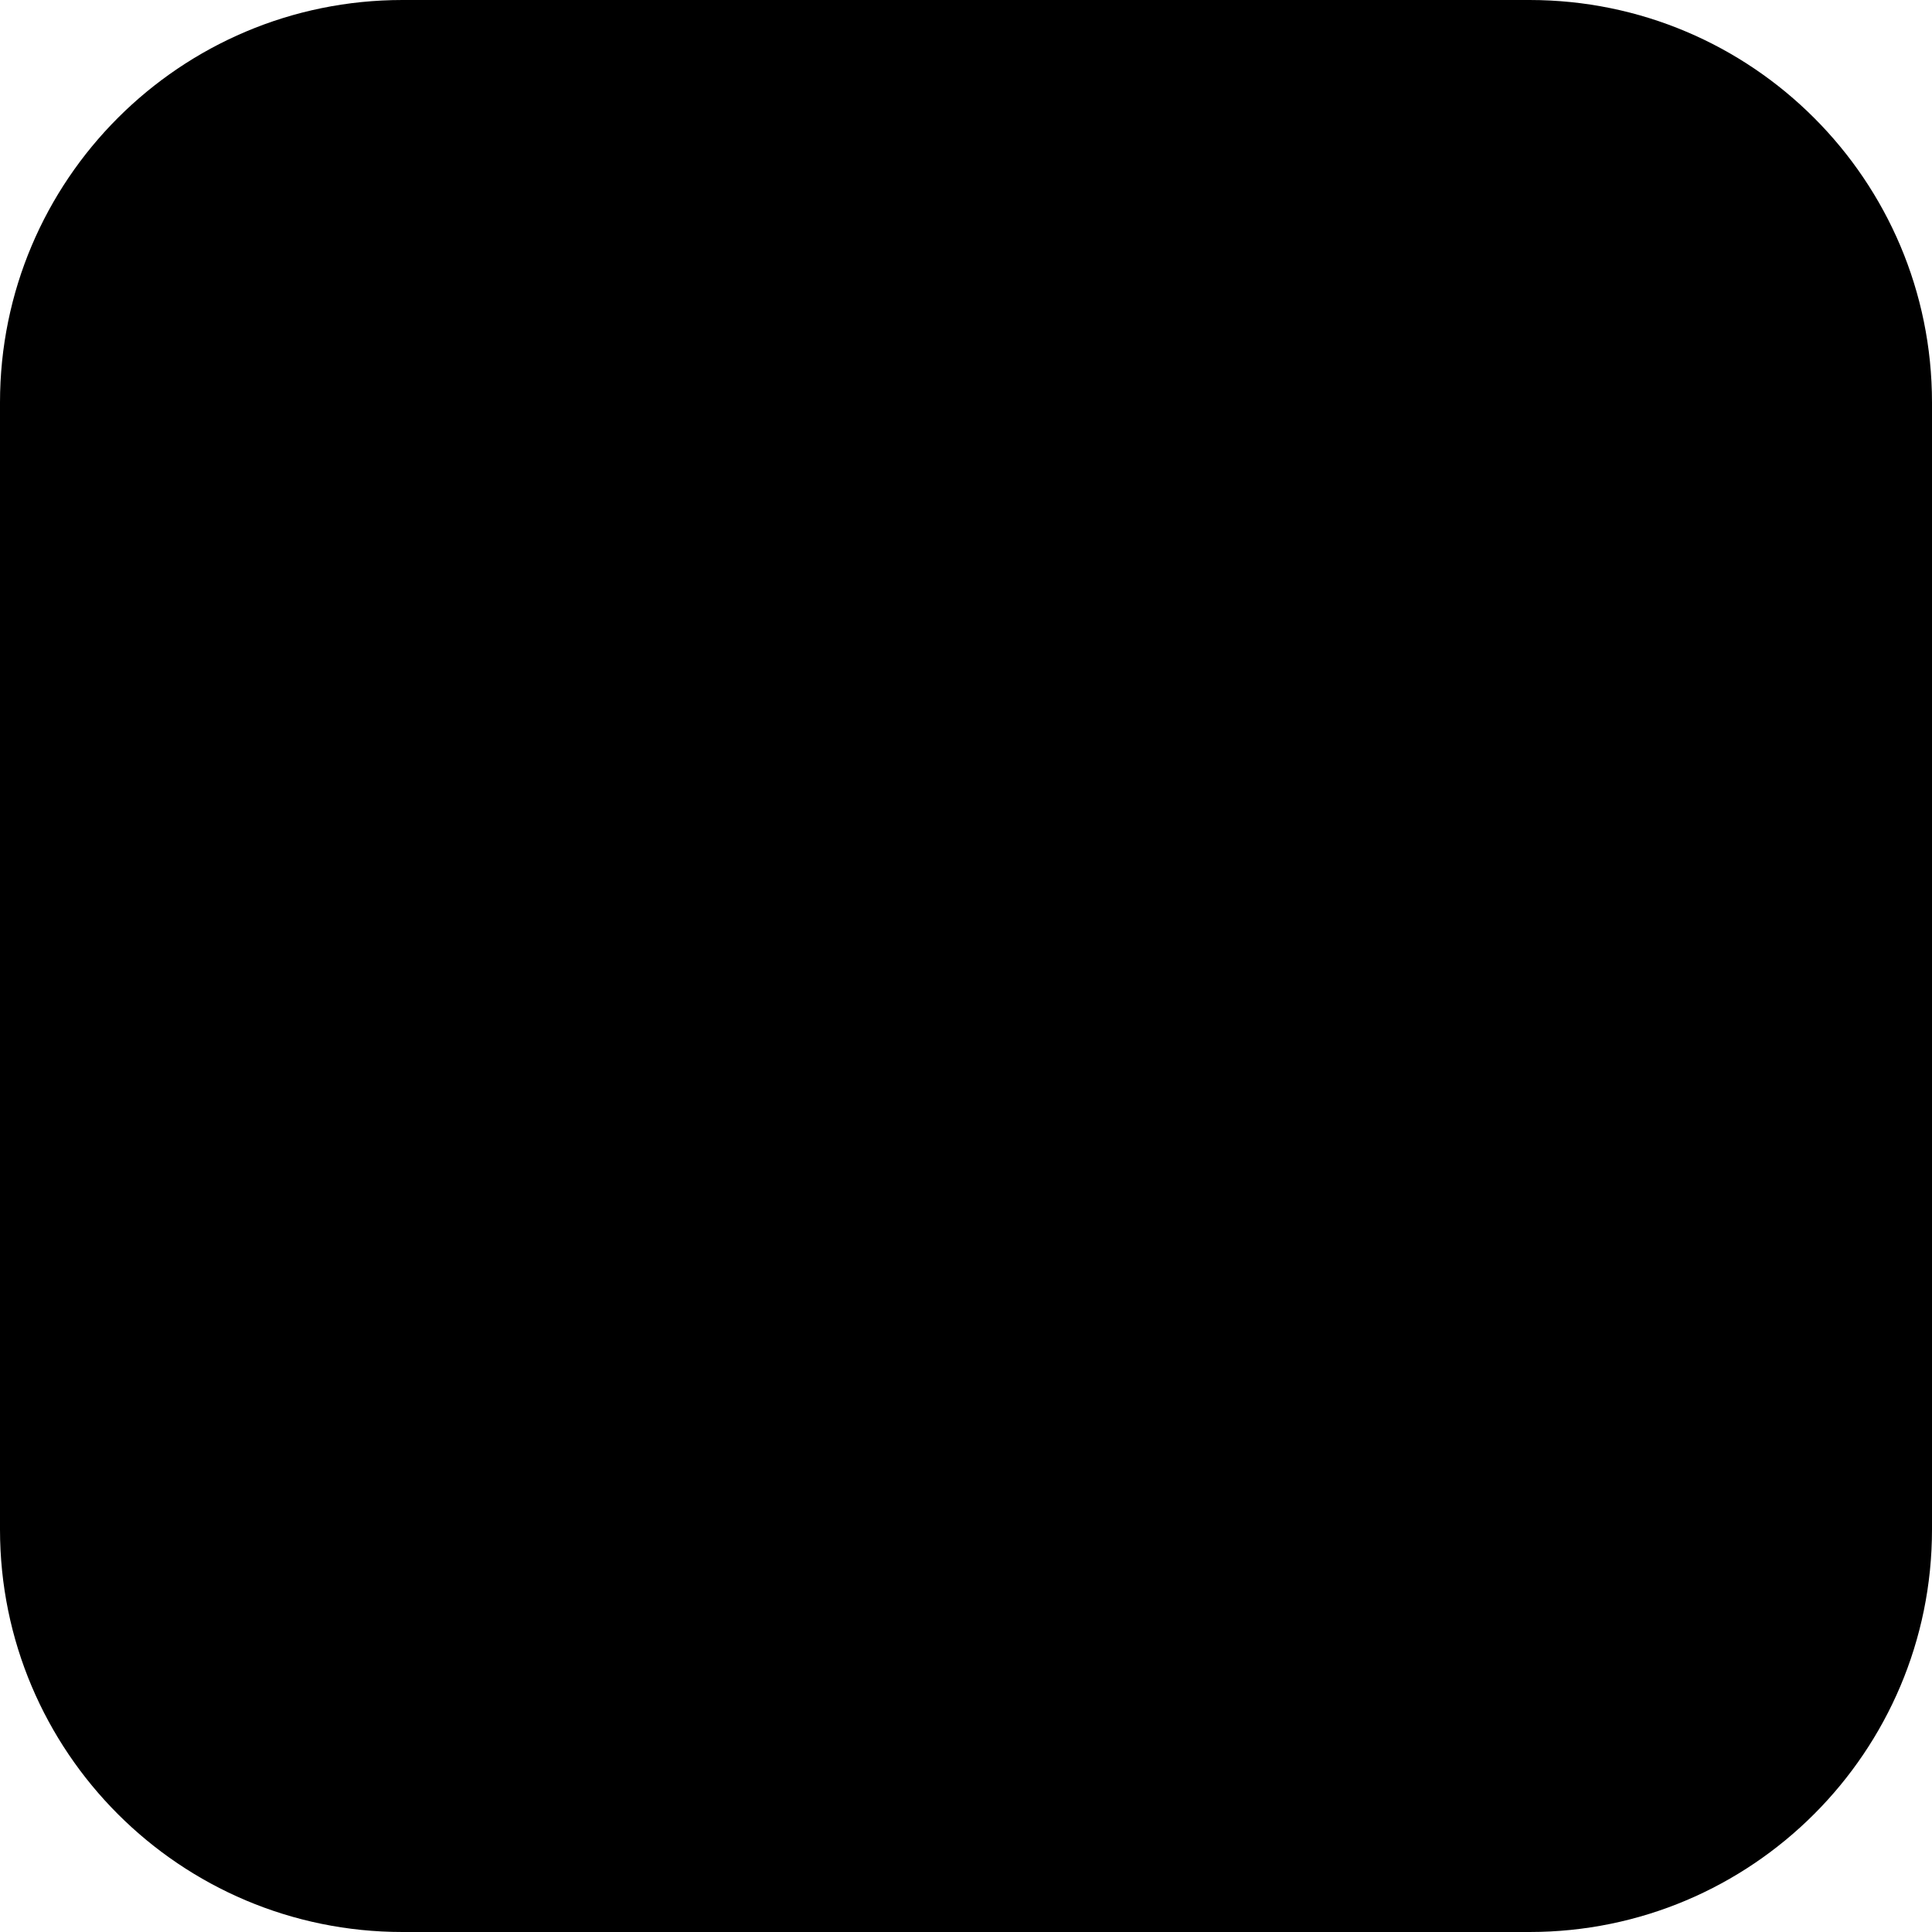
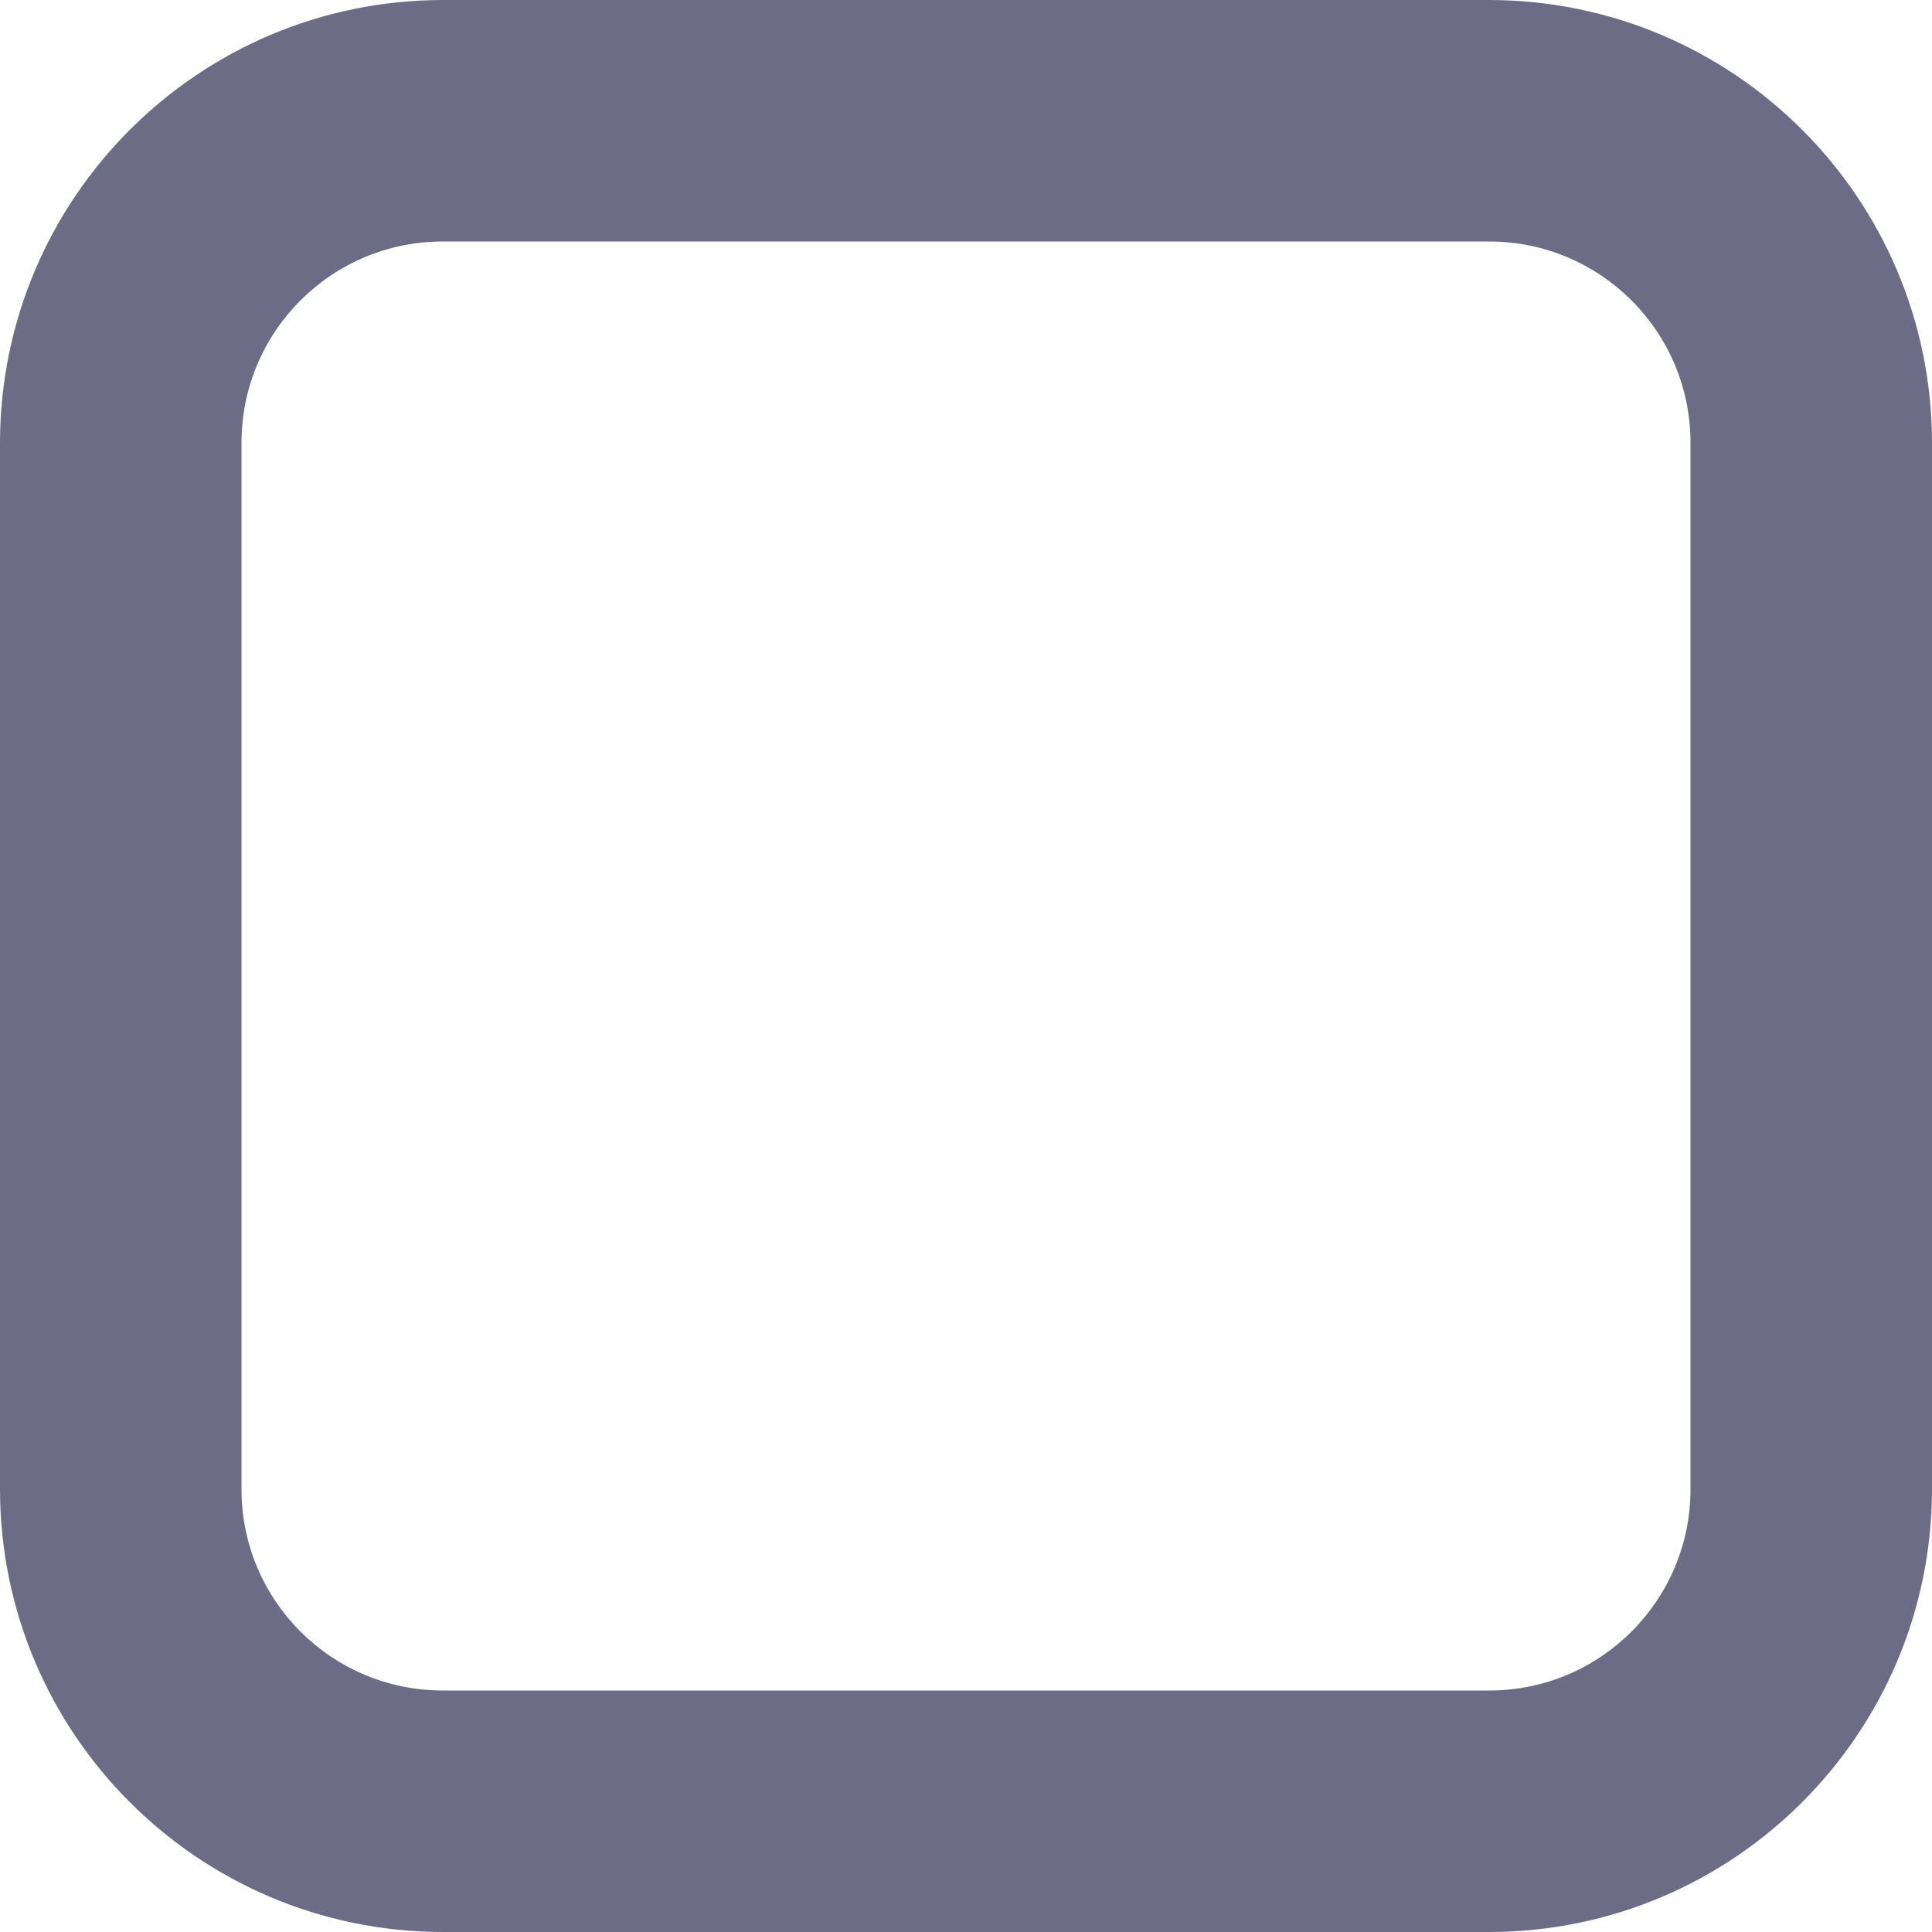
- <svg xmlns="http://www.w3.org/2000/svg" version="1.1" id="Capa_1" x="0px" y="0px" viewBox="0 0 512 512" style="enable-background:new 0 0 512 512;" xml:space="preserve" width="512" height="512">
-   <path d="M106.667,0h298.667C464.244,0,512,47.756,512,106.667v298.667C512,464.244,464.244,512,405.333,512H106.667  C47.756,512,0,464.244,0,405.333V106.667C0,47.756,47.756,0,106.667,0z" />
+ <svg xmlns="http://www.w3.org/2000/svg" fill="#6d6c87" id="Bold" viewBox="0 0 24 24" width="512" height="512">
+   <path d="M18.5,0H5.5A5.506,5.506,0,0,0,0,5.5v13A5.506,5.506,0,0,0,5.5,24h13A5.506,5.506,0,0,0,24,18.5V5.5A5.506,5.506,0,0,0,18.5,0ZM21,18.5A2.5,2.5,0,0,1,18.5,21H5.5A2.5,2.5,0,0,1,3,18.5V5.5A2.5,2.5,0,0,1,5.5,3h13A2.5,2.5,0,0,1,21,5.5Z" />
</svg>
